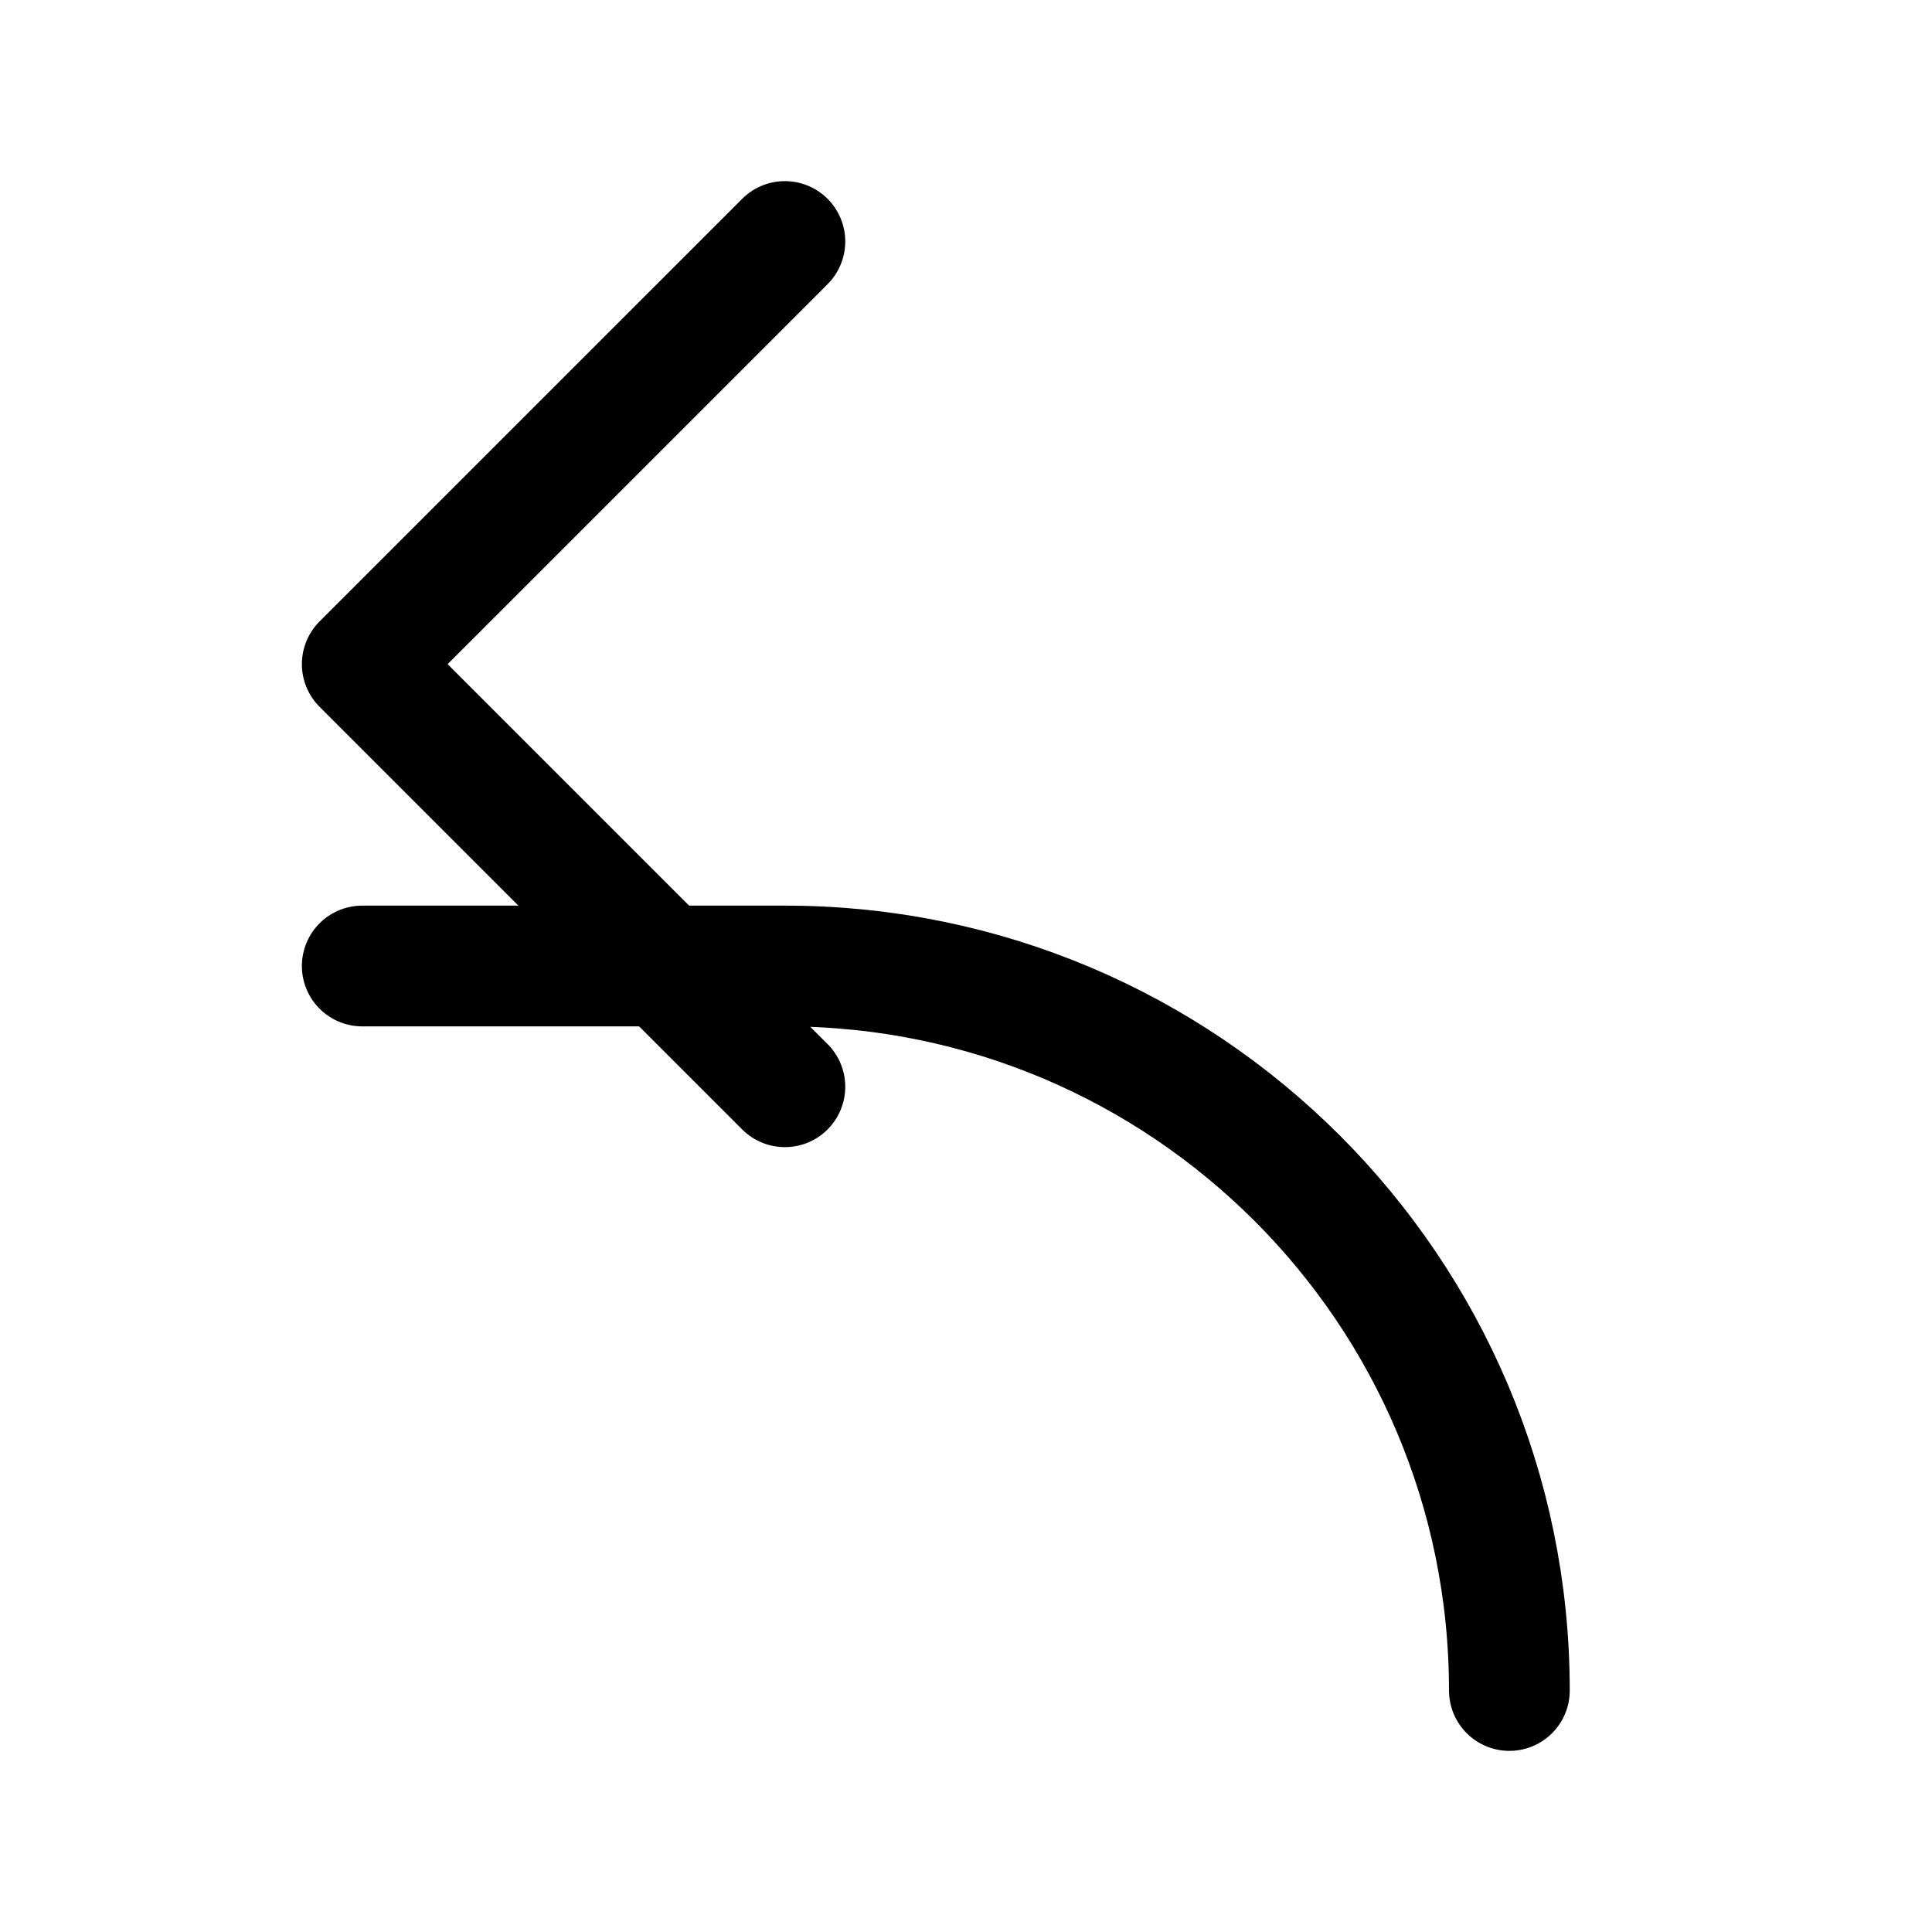
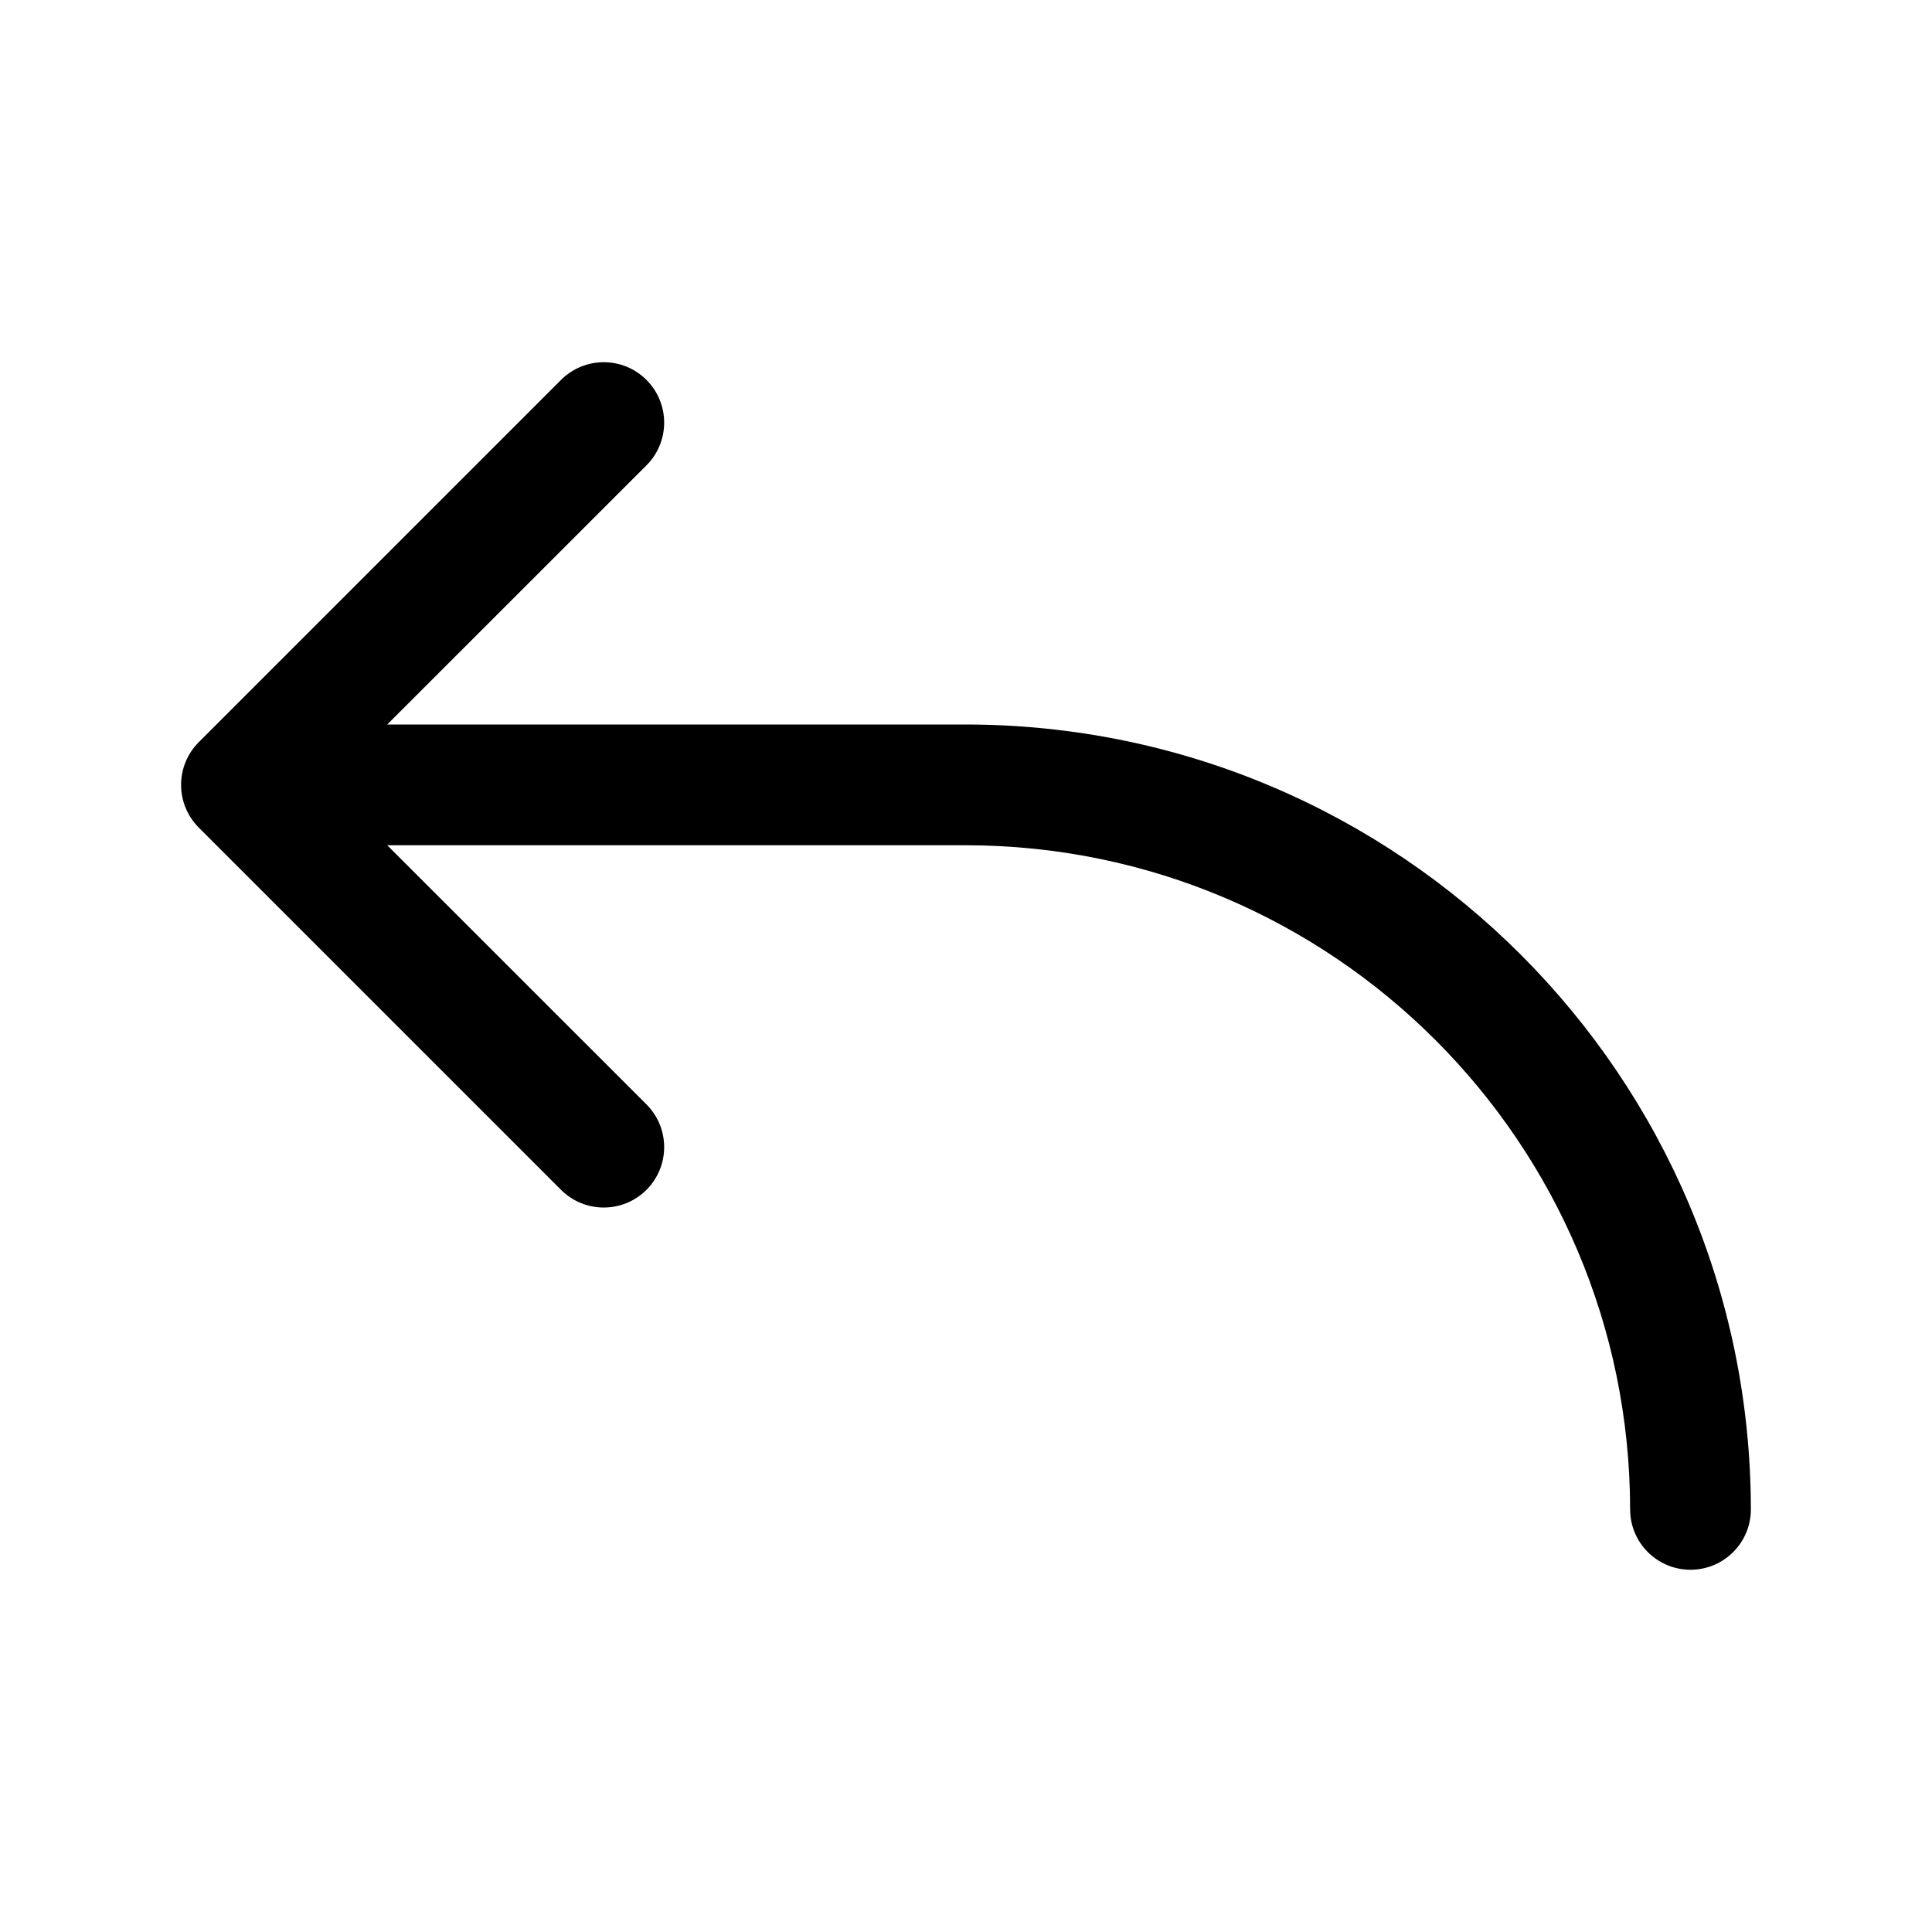
- <svg xmlns="http://www.w3.org/2000/svg" viewBox="0 0 256 256">
-   <rect width="256" height="256" fill="none" />
-   <polyline points="104 32 48 88 104 144" fill="none" stroke="currentColor" stroke-linecap="round" stroke-linejoin="round" stroke-width="16" />
-   <path d="M200,224a96,96,0,0,0-96-96H48" fill="none" stroke="currentColor" stroke-linecap="round" stroke-linejoin="round" stroke-width="16" />
+ <svg xmlns="http://www.w3.org/2000/svg" viewBox="0 0 256 256" fill="currentColor">
+   <path d="M232,200a8,8,0,0,1-16,0,88.1,88.1,0,0,0-88-88H51.31l34.35,34.34a8,8,0,0,1-11.32,11.32l-48-48a8,8,0,0,1,0-11.32l48-48A8,8,0,0,1,85.66,61.66L51.31,96H128A104.11,104.11,0,0,1,232,200Z" />
</svg>
